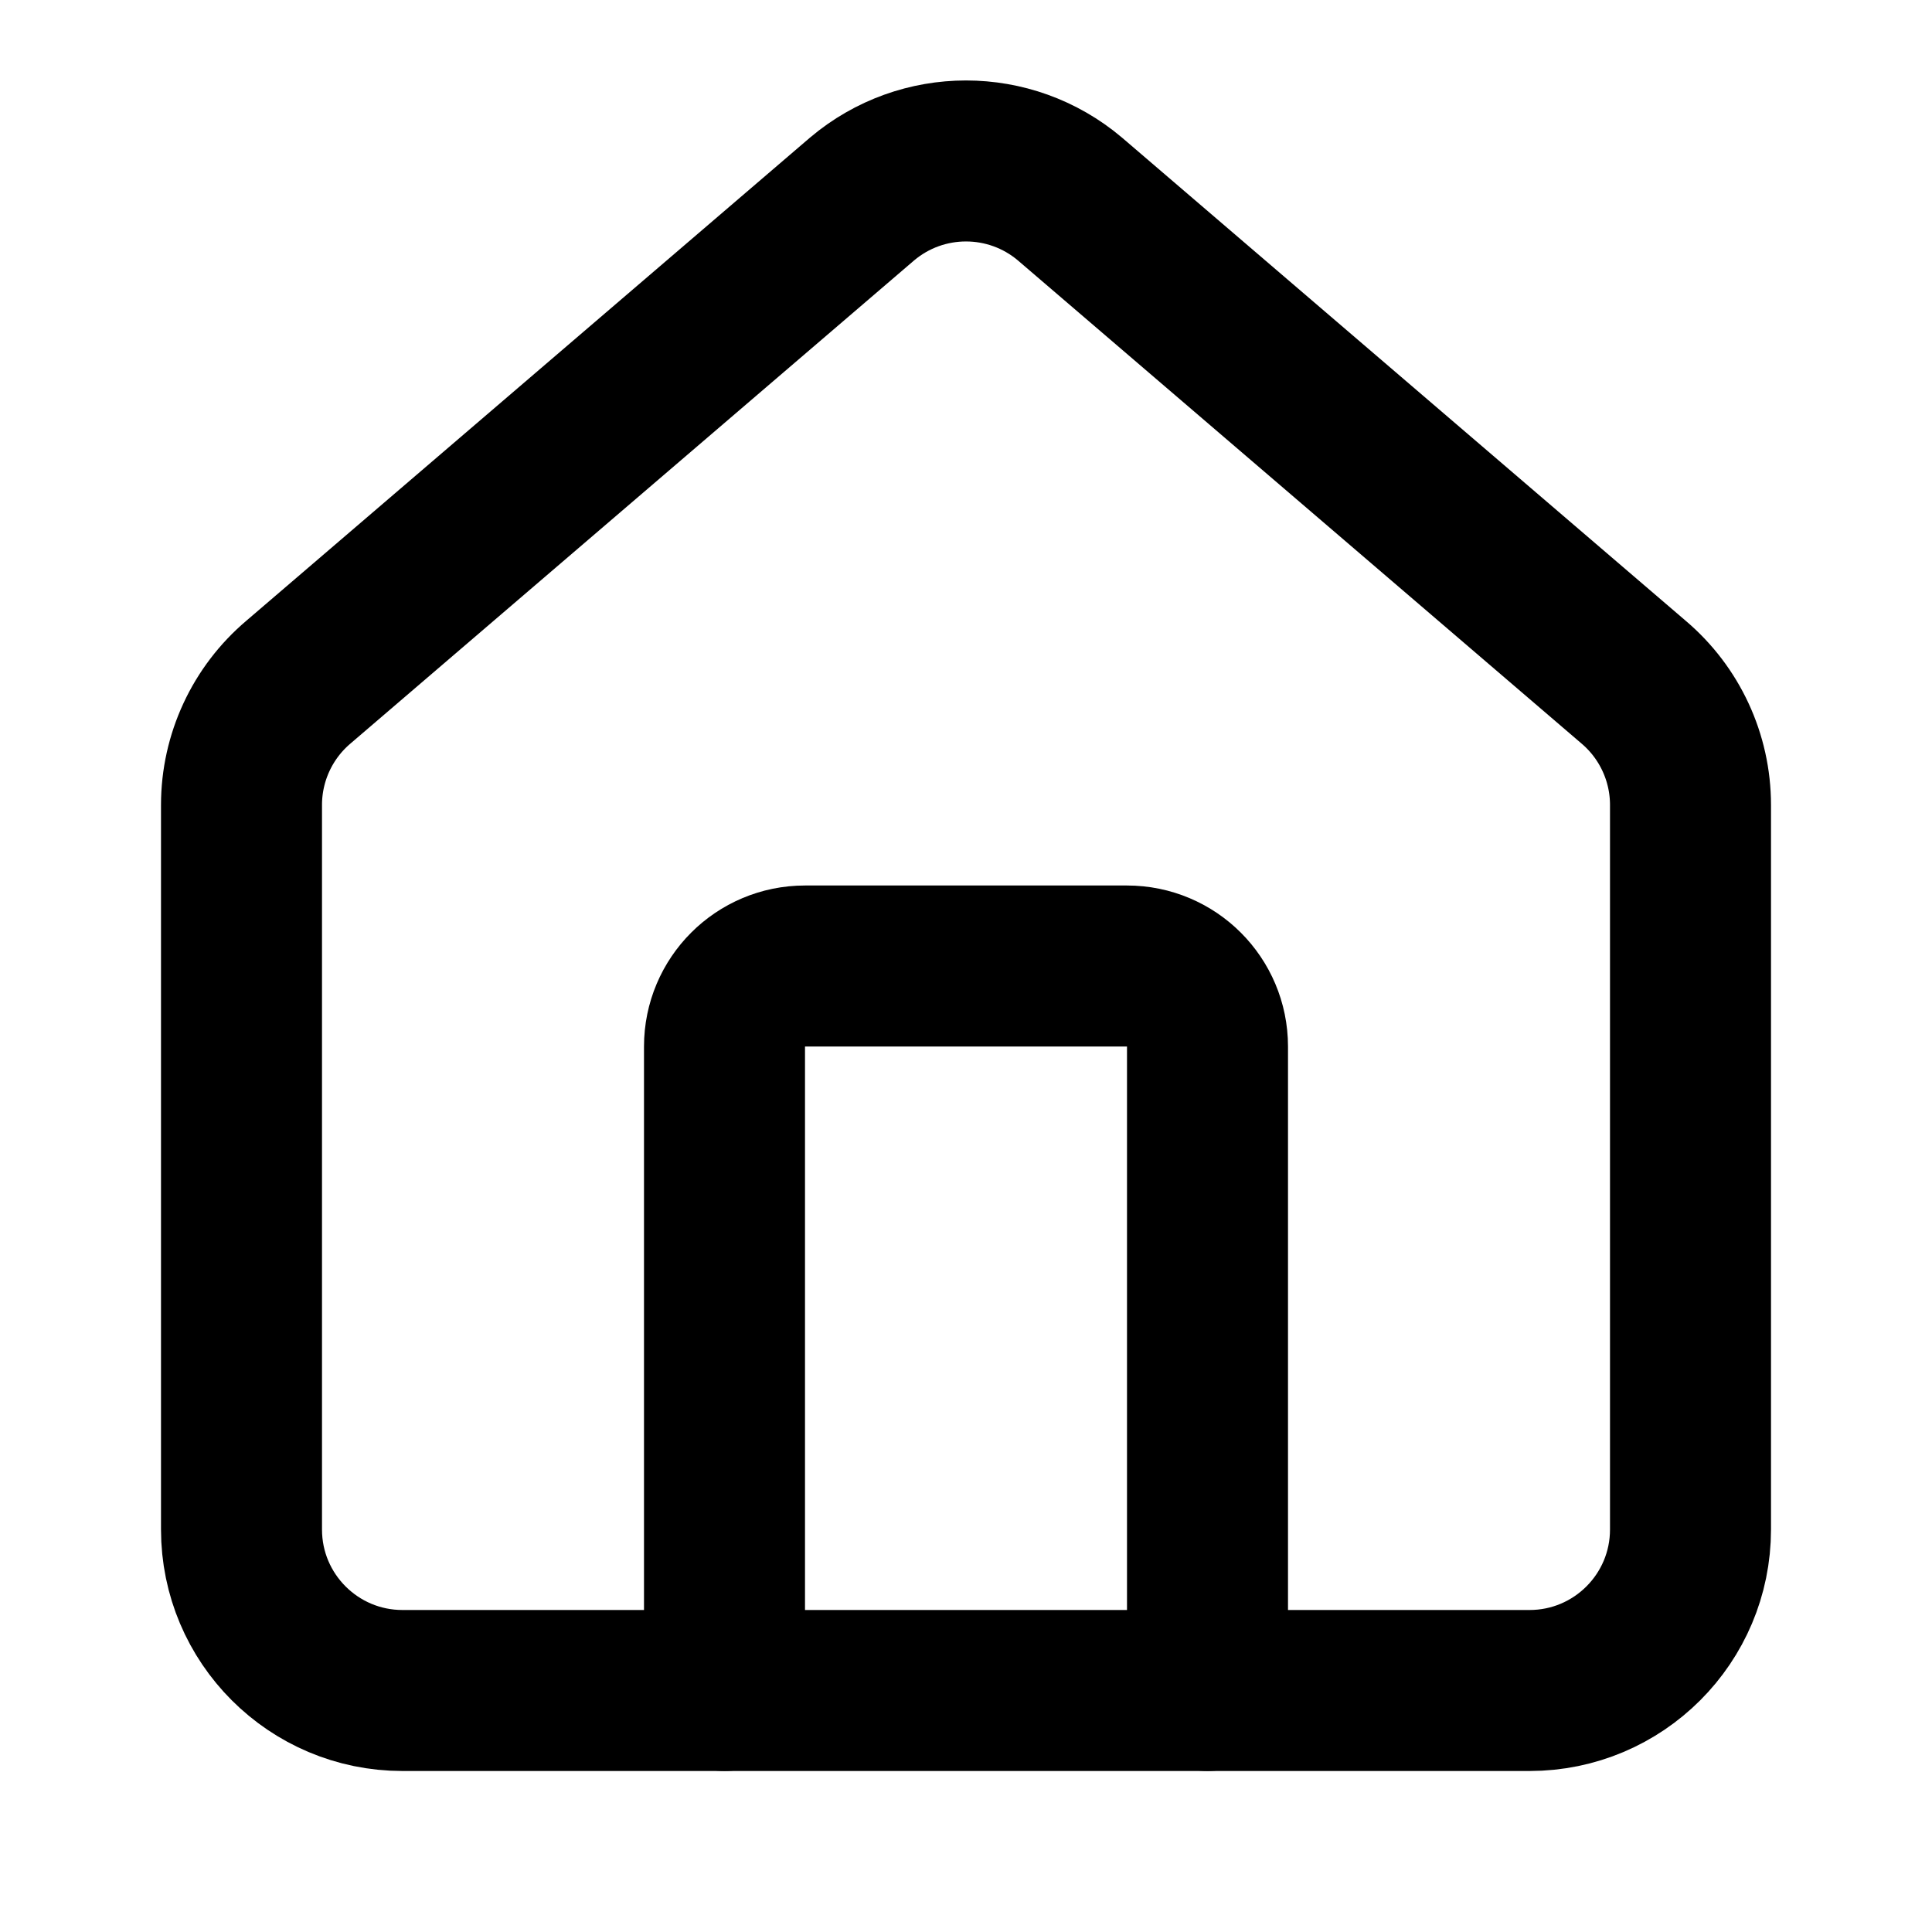
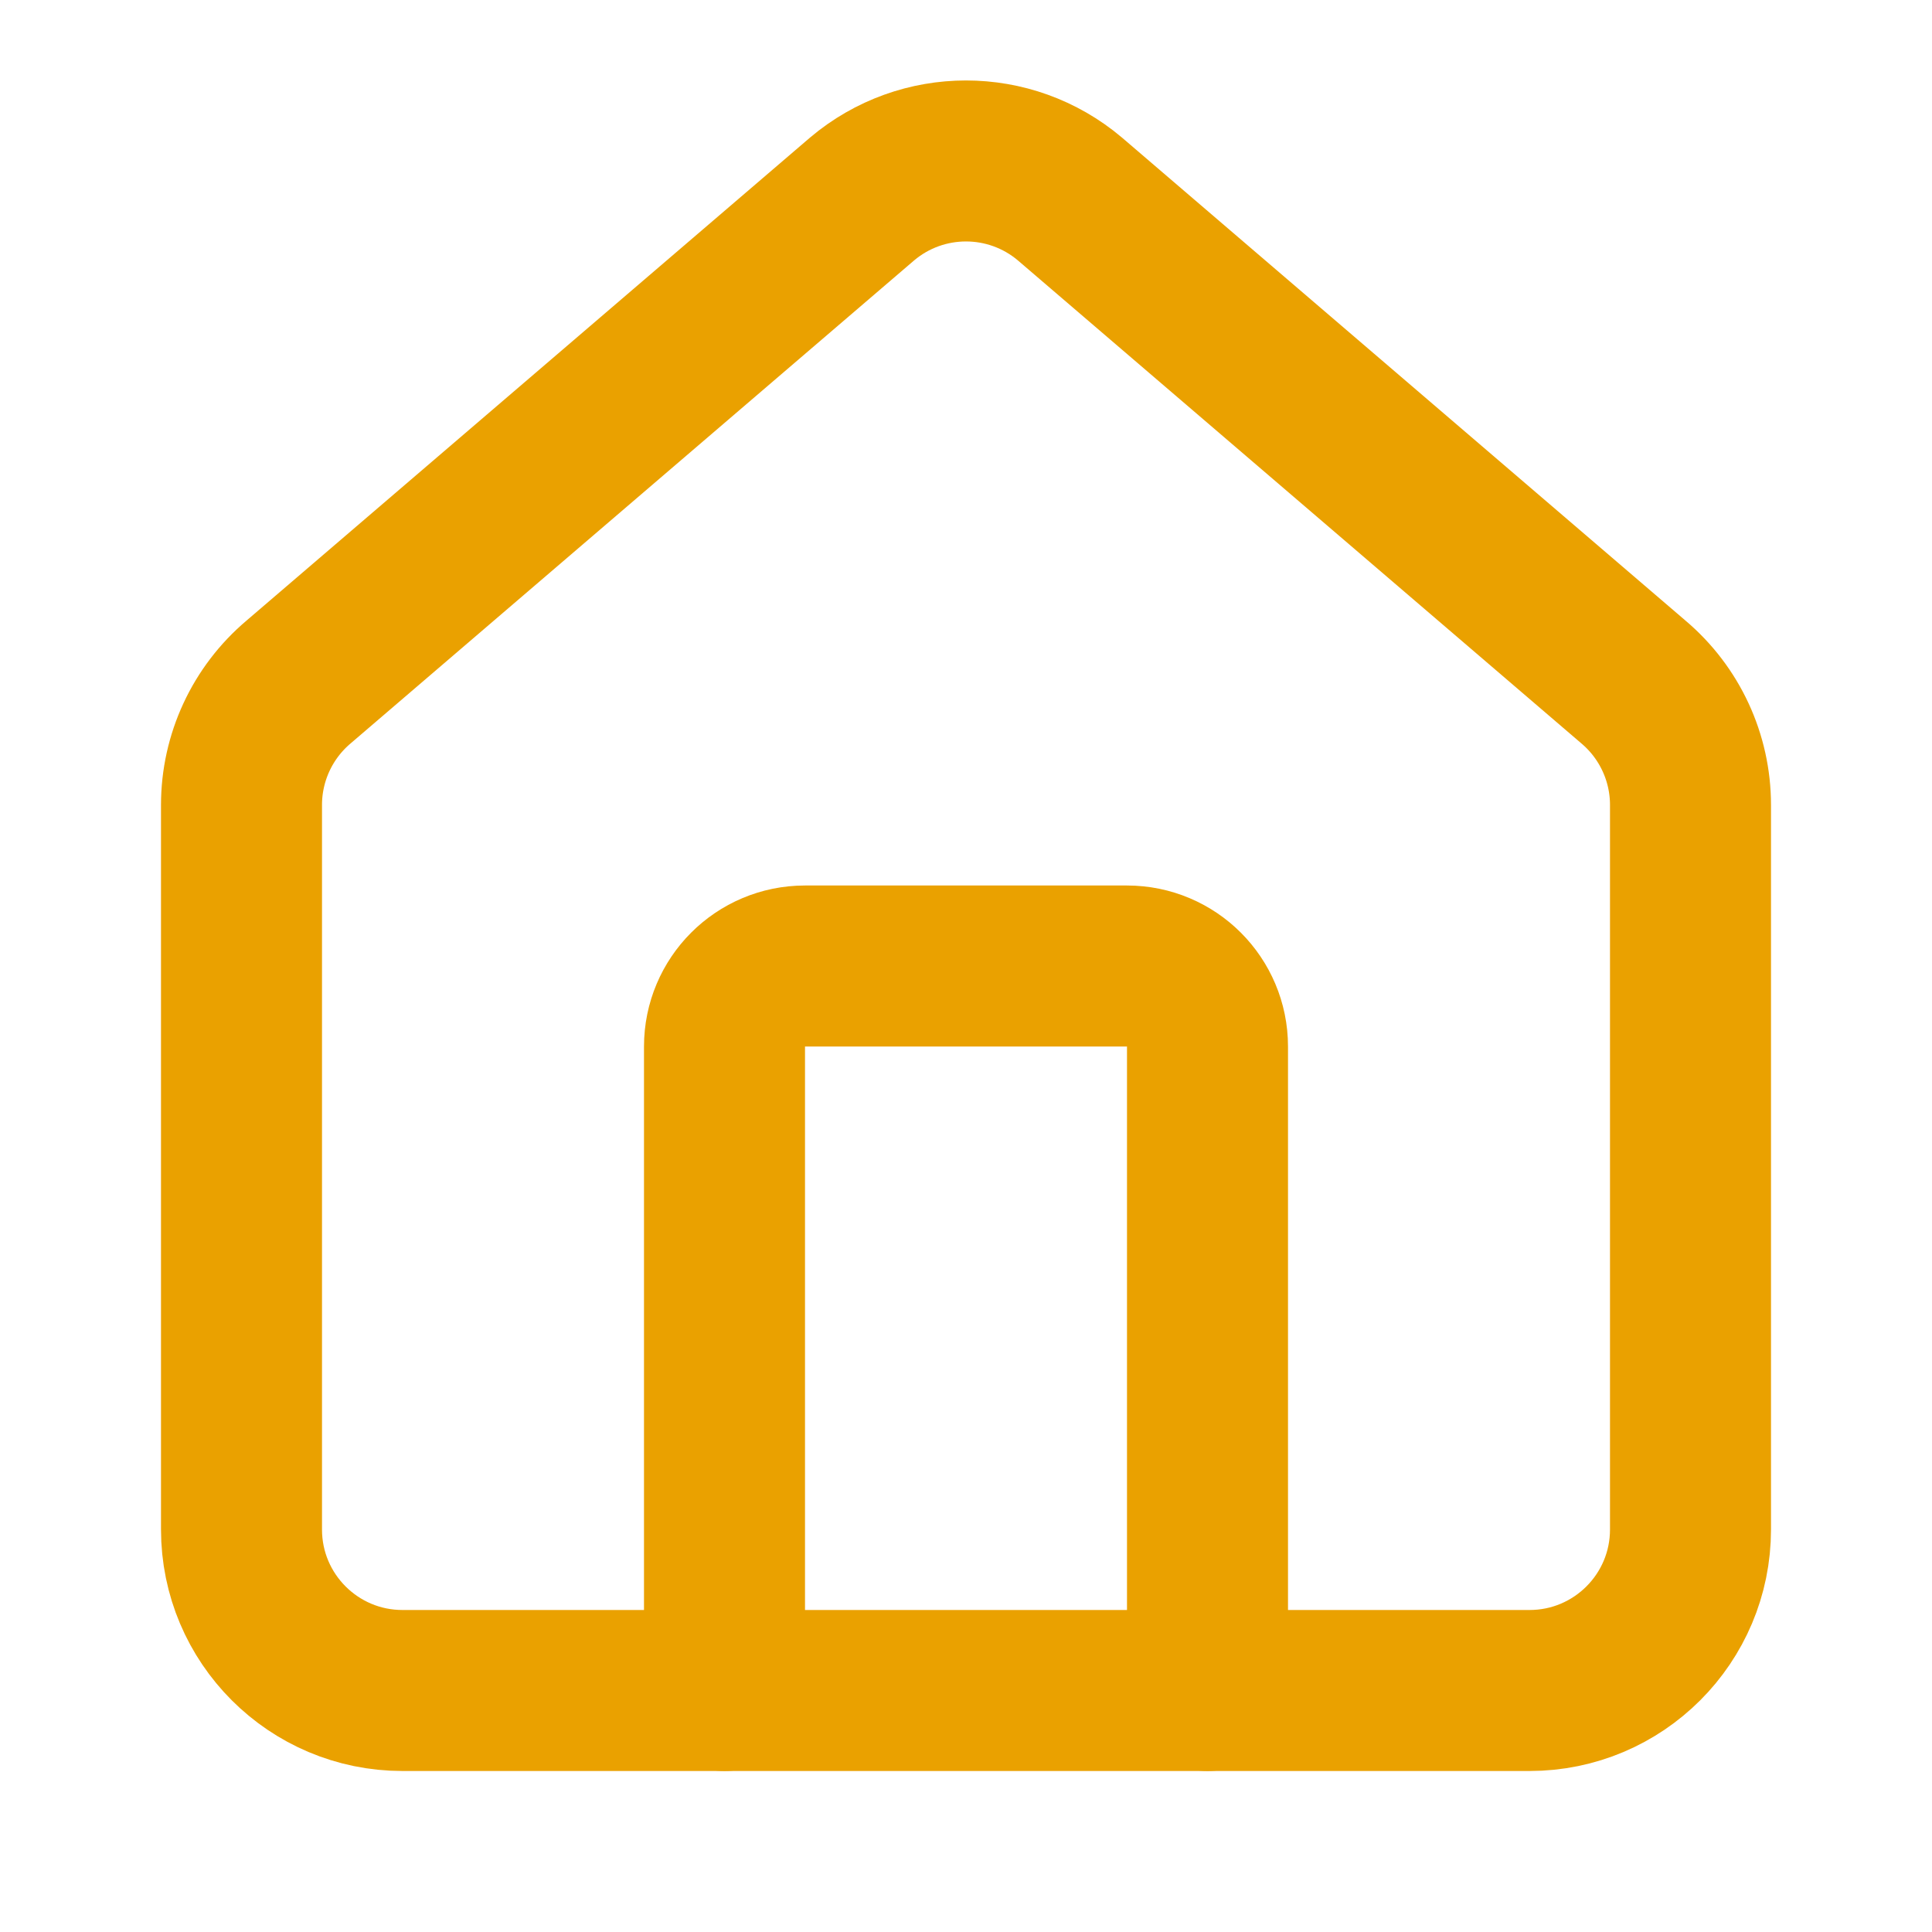
- <svg xmlns="http://www.w3.org/2000/svg" width="24" height="24" viewBox="0 0 24 24" fill="none" stroke="currentColor" stroke-width="2" stroke-linecap="round" stroke-linejoin="round" class="lucide lucide-house-icon lucide-house">
+ <svg xmlns="http://www.w3.org/2000/svg" width="24" height="24" viewBox="0 0 24 24" fill="none" stroke="#EAA100" stroke-width="2" stroke-linecap="round" stroke-linejoin="round" class="lucide lucide-house-icon lucide-house">
  <path d="M15 21v-8a1 1 0 0 0-1-1h-4a1 1 0 0 0-1 1v8" />
  <path d="M3 10a2 2 0 0 1 .709-1.528l7-6a2 2 0 0 1 2.582 0l7 6A2 2 0 0 1 21 10v9a2 2 0 0 1-2 2H5a2 2 0 0 1-2-2z" />
</svg>
